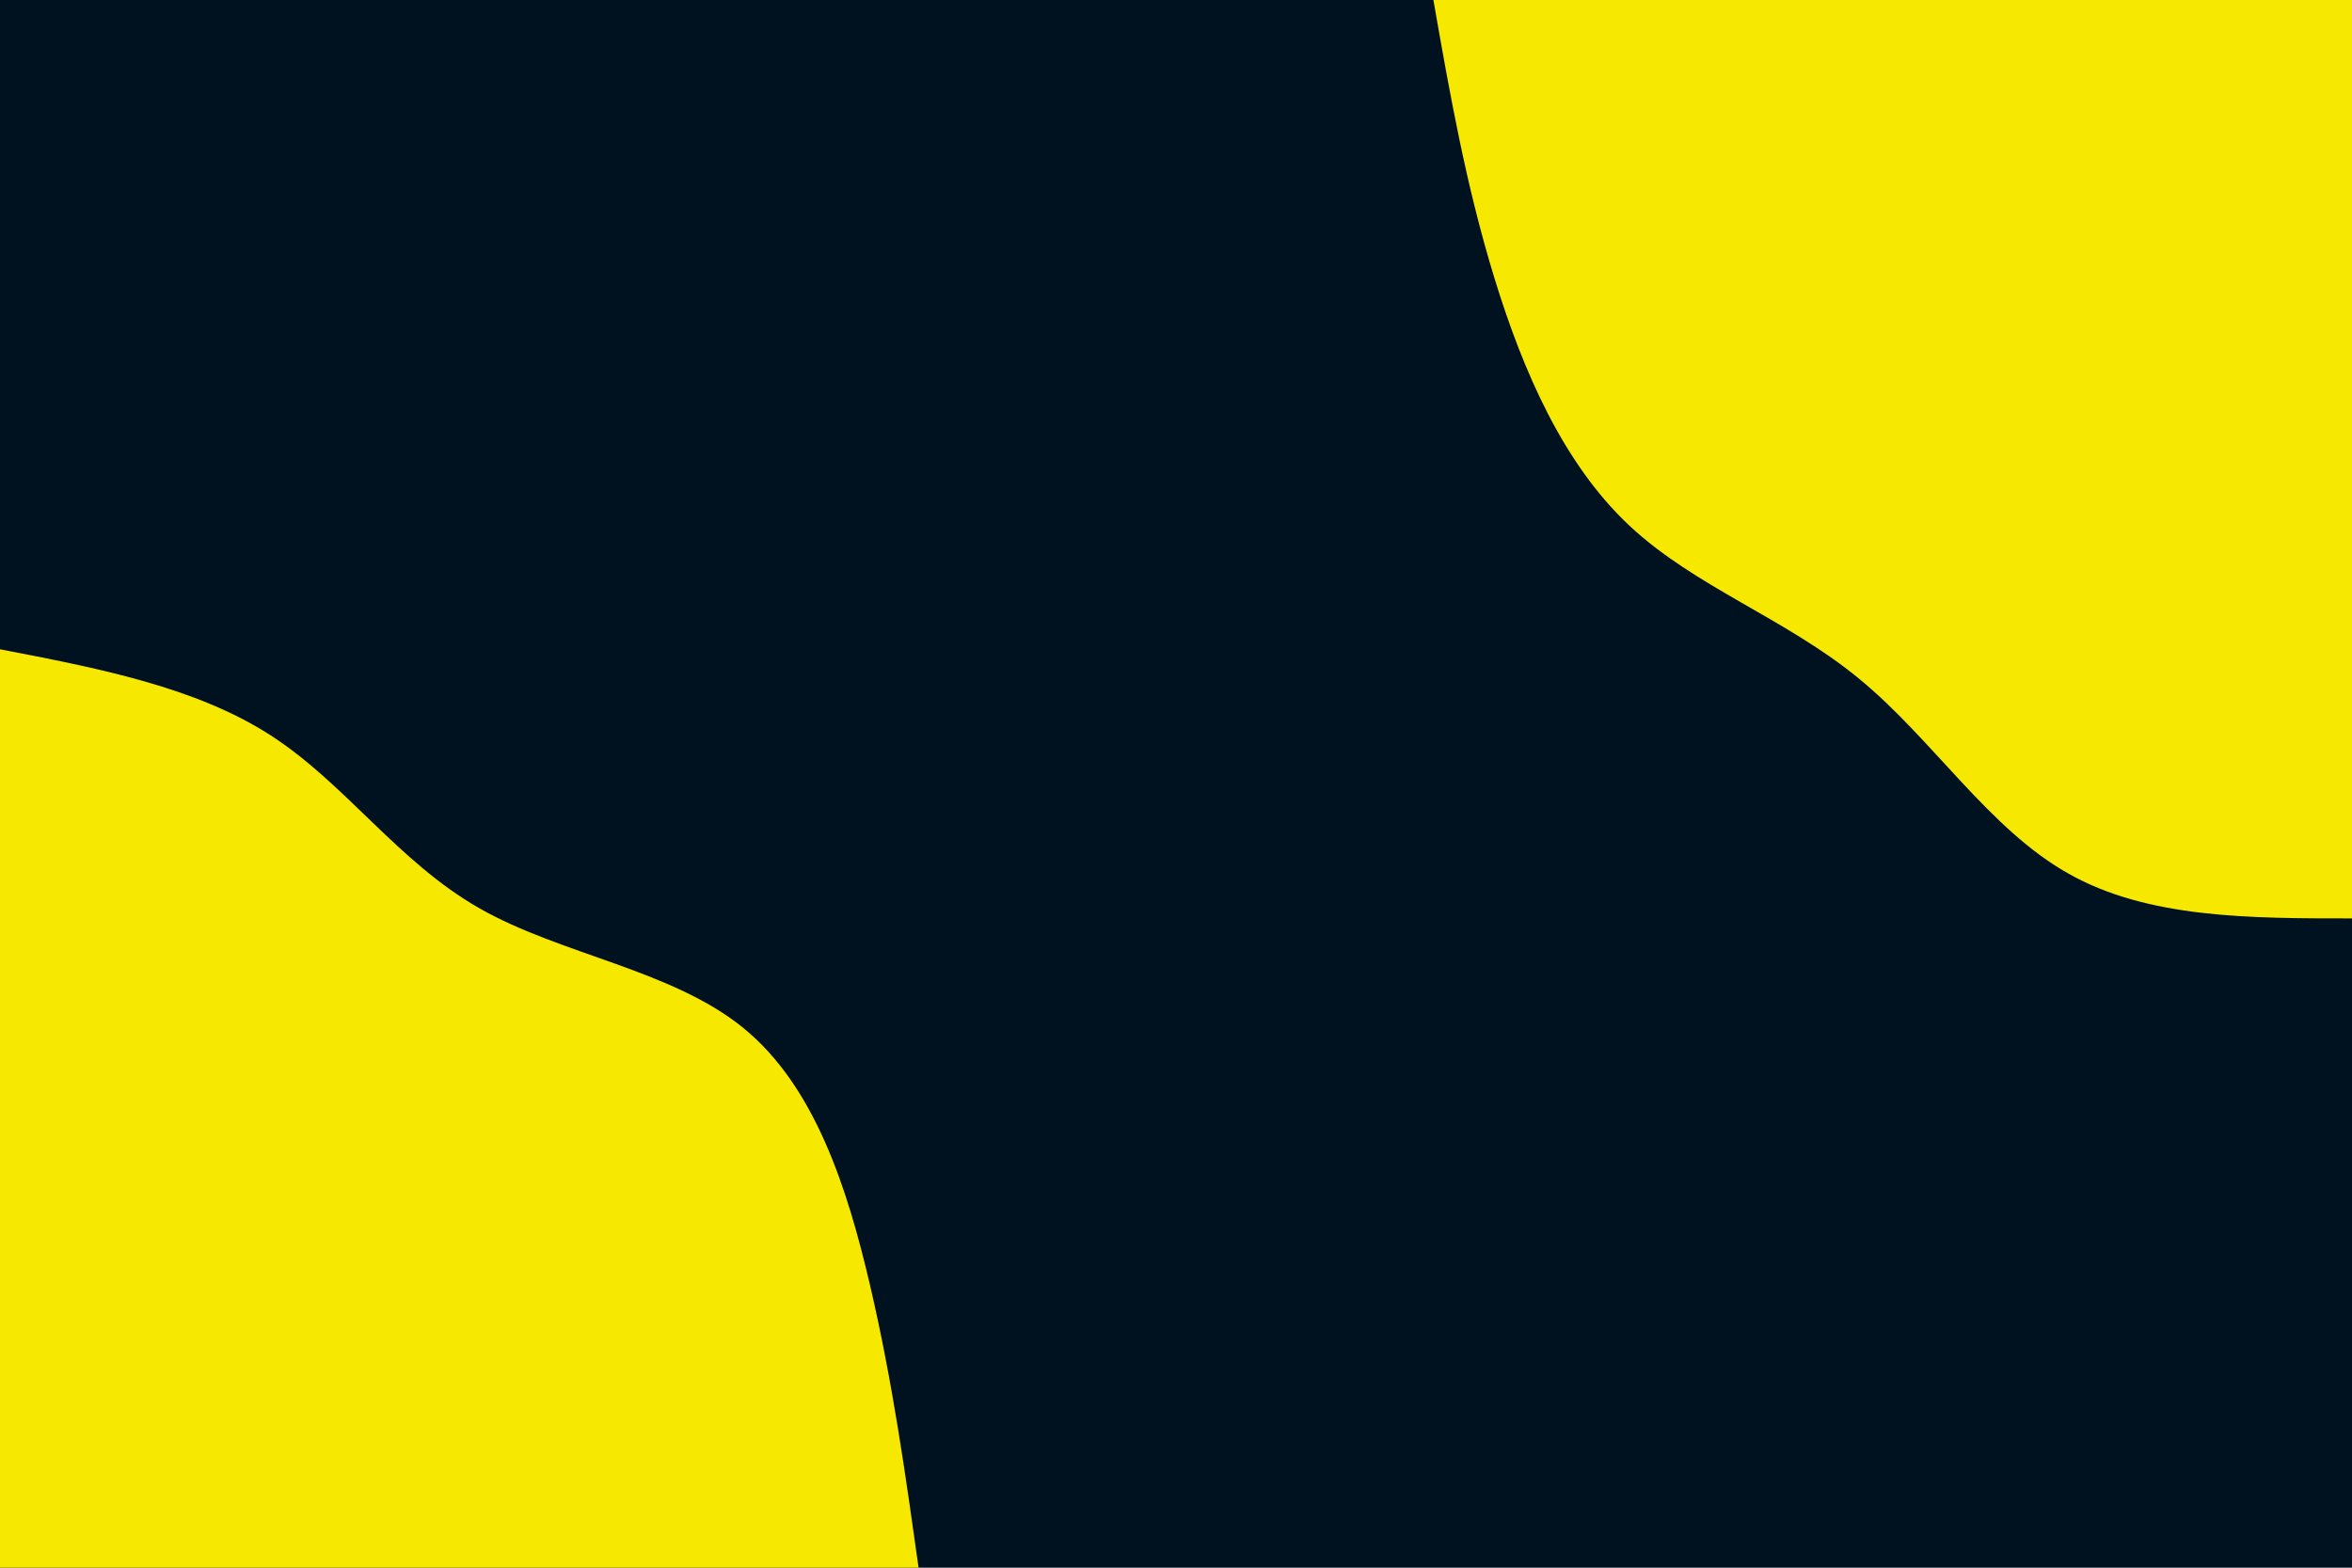
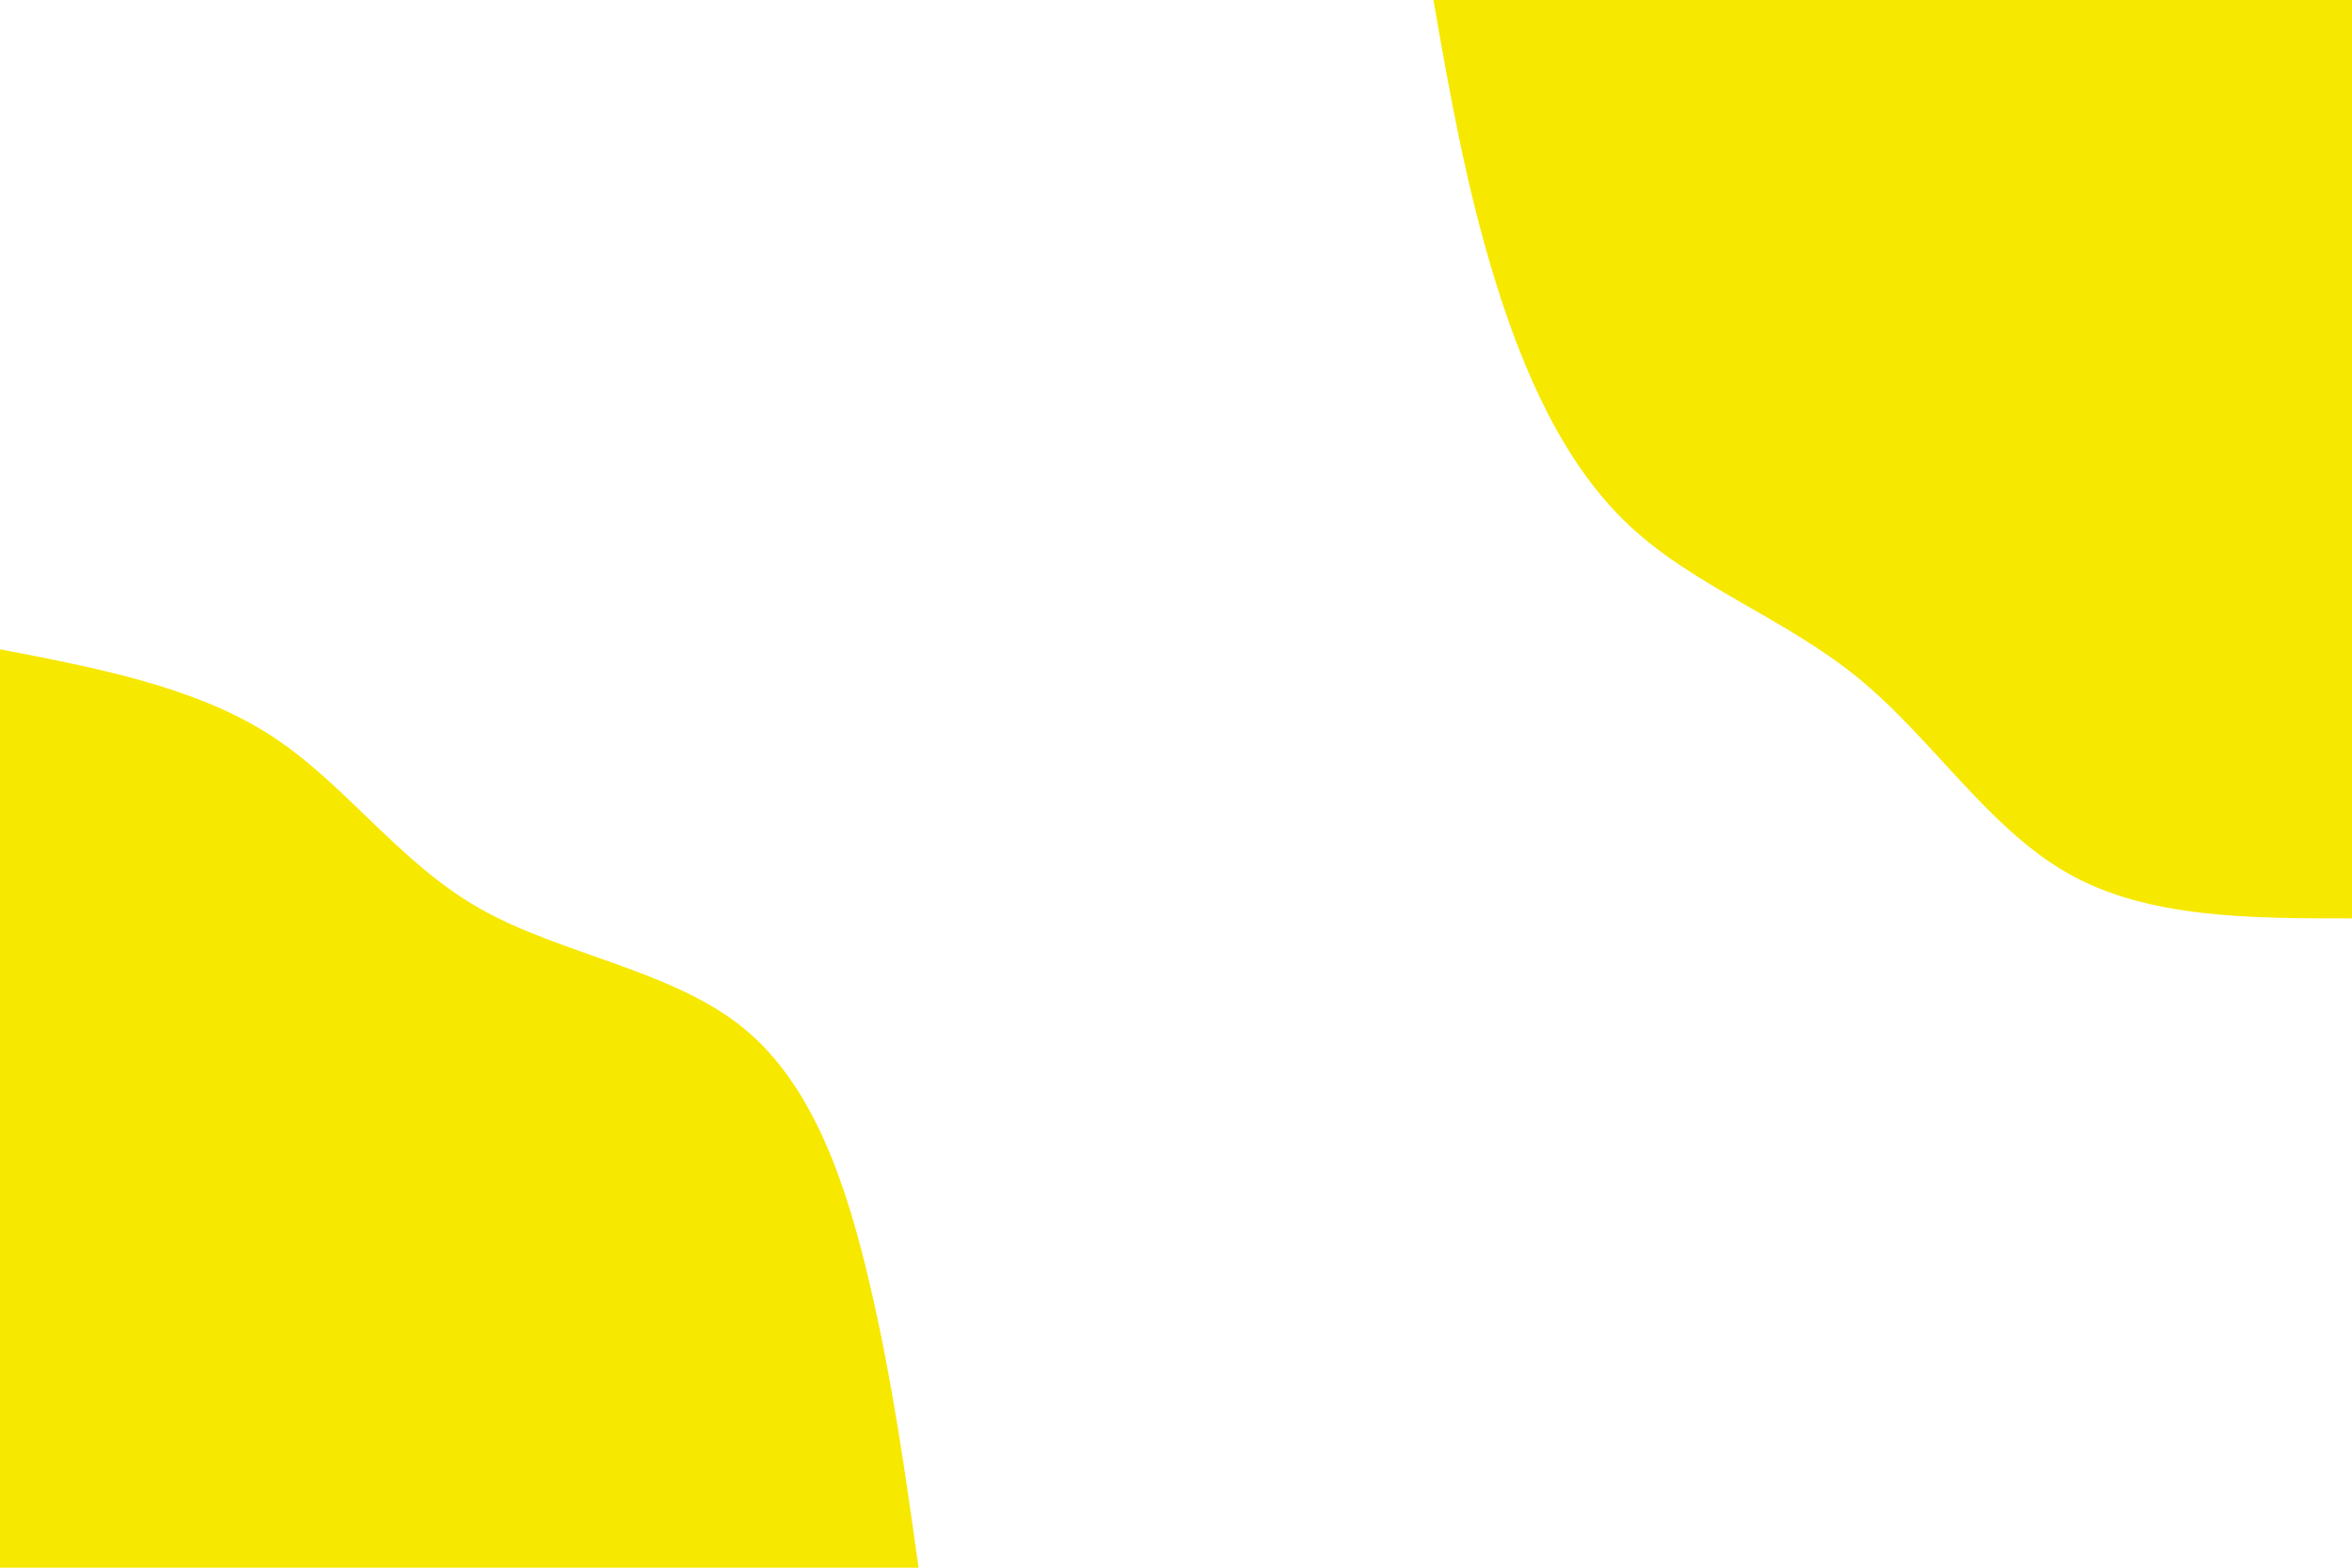
<svg xmlns="http://www.w3.org/2000/svg" id="visual" viewBox="0 0 900 600" width="900" height="600" version="1.1">
-   <rect x="0" y="0" width="900" height="600" fill="#001220" />
+   <rect x="0" y="0" width="900" height="600" fill="transparent" />
  <defs>
    <linearGradient id="grad1_0" x1="33.3%" y1="0%" x2="100%" y2="100%">
-       <stop offset="20%" stop-color="#001220" stop-opacity="1" />
-       <stop offset="80%" stop-color="#001220" stop-opacity="1" />
+       <stop offset="20%" stop-color="transparent" stop-opacity="1" />
+       <stop offset="80%" stop-color="transparent" stop-opacity="1" />
    </linearGradient>
  </defs>
  <defs>
    <linearGradient id="grad2_0" x1="0%" y1="0%" x2="66.7%" y2="100%">
-       <stop offset="20%" stop-color="#001220" stop-opacity="1" />
-       <stop offset="80%" stop-color="#001220" stop-opacity="1" />
+       <stop offset="20%" stop-color="transparent" stop-opacity="1" />
+       <stop offset="80%" stop-color="transparent" stop-opacity="1" />
    </linearGradient>
  </defs>
  <g transform="translate(900, 0)">
    <path d="M0 351.5C-39.1 351.5 -78.3 351.5 -108.6 334.3C-139 317.2 -160.5 282.8 -188.7 259.7C-216.8 236.6 -251.6 224.6 -276.7 201C-301.8 177.4 -317.2 142.1 -328.1 106.6C-339 71.2 -345.3 35.6 -351.5 0L0 0Z" fill="#f7e800" />
  </g>
  <g transform="translate(0, 600)">
    <path d="M0 -351.5C37.4 -344.3 74.8 -337.1 103.5 -318.6C132.2 -300.1 152.2 -270.2 183.4 -252.4C214.6 -234.6 257 -228.9 284.4 -206.6C311.8 -184.3 324.2 -145.4 332.9 -108.2C341.6 -70.9 346.5 -35.5 351.5 0L0 0Z" fill="#f7e800" />
  </g>
</svg>
